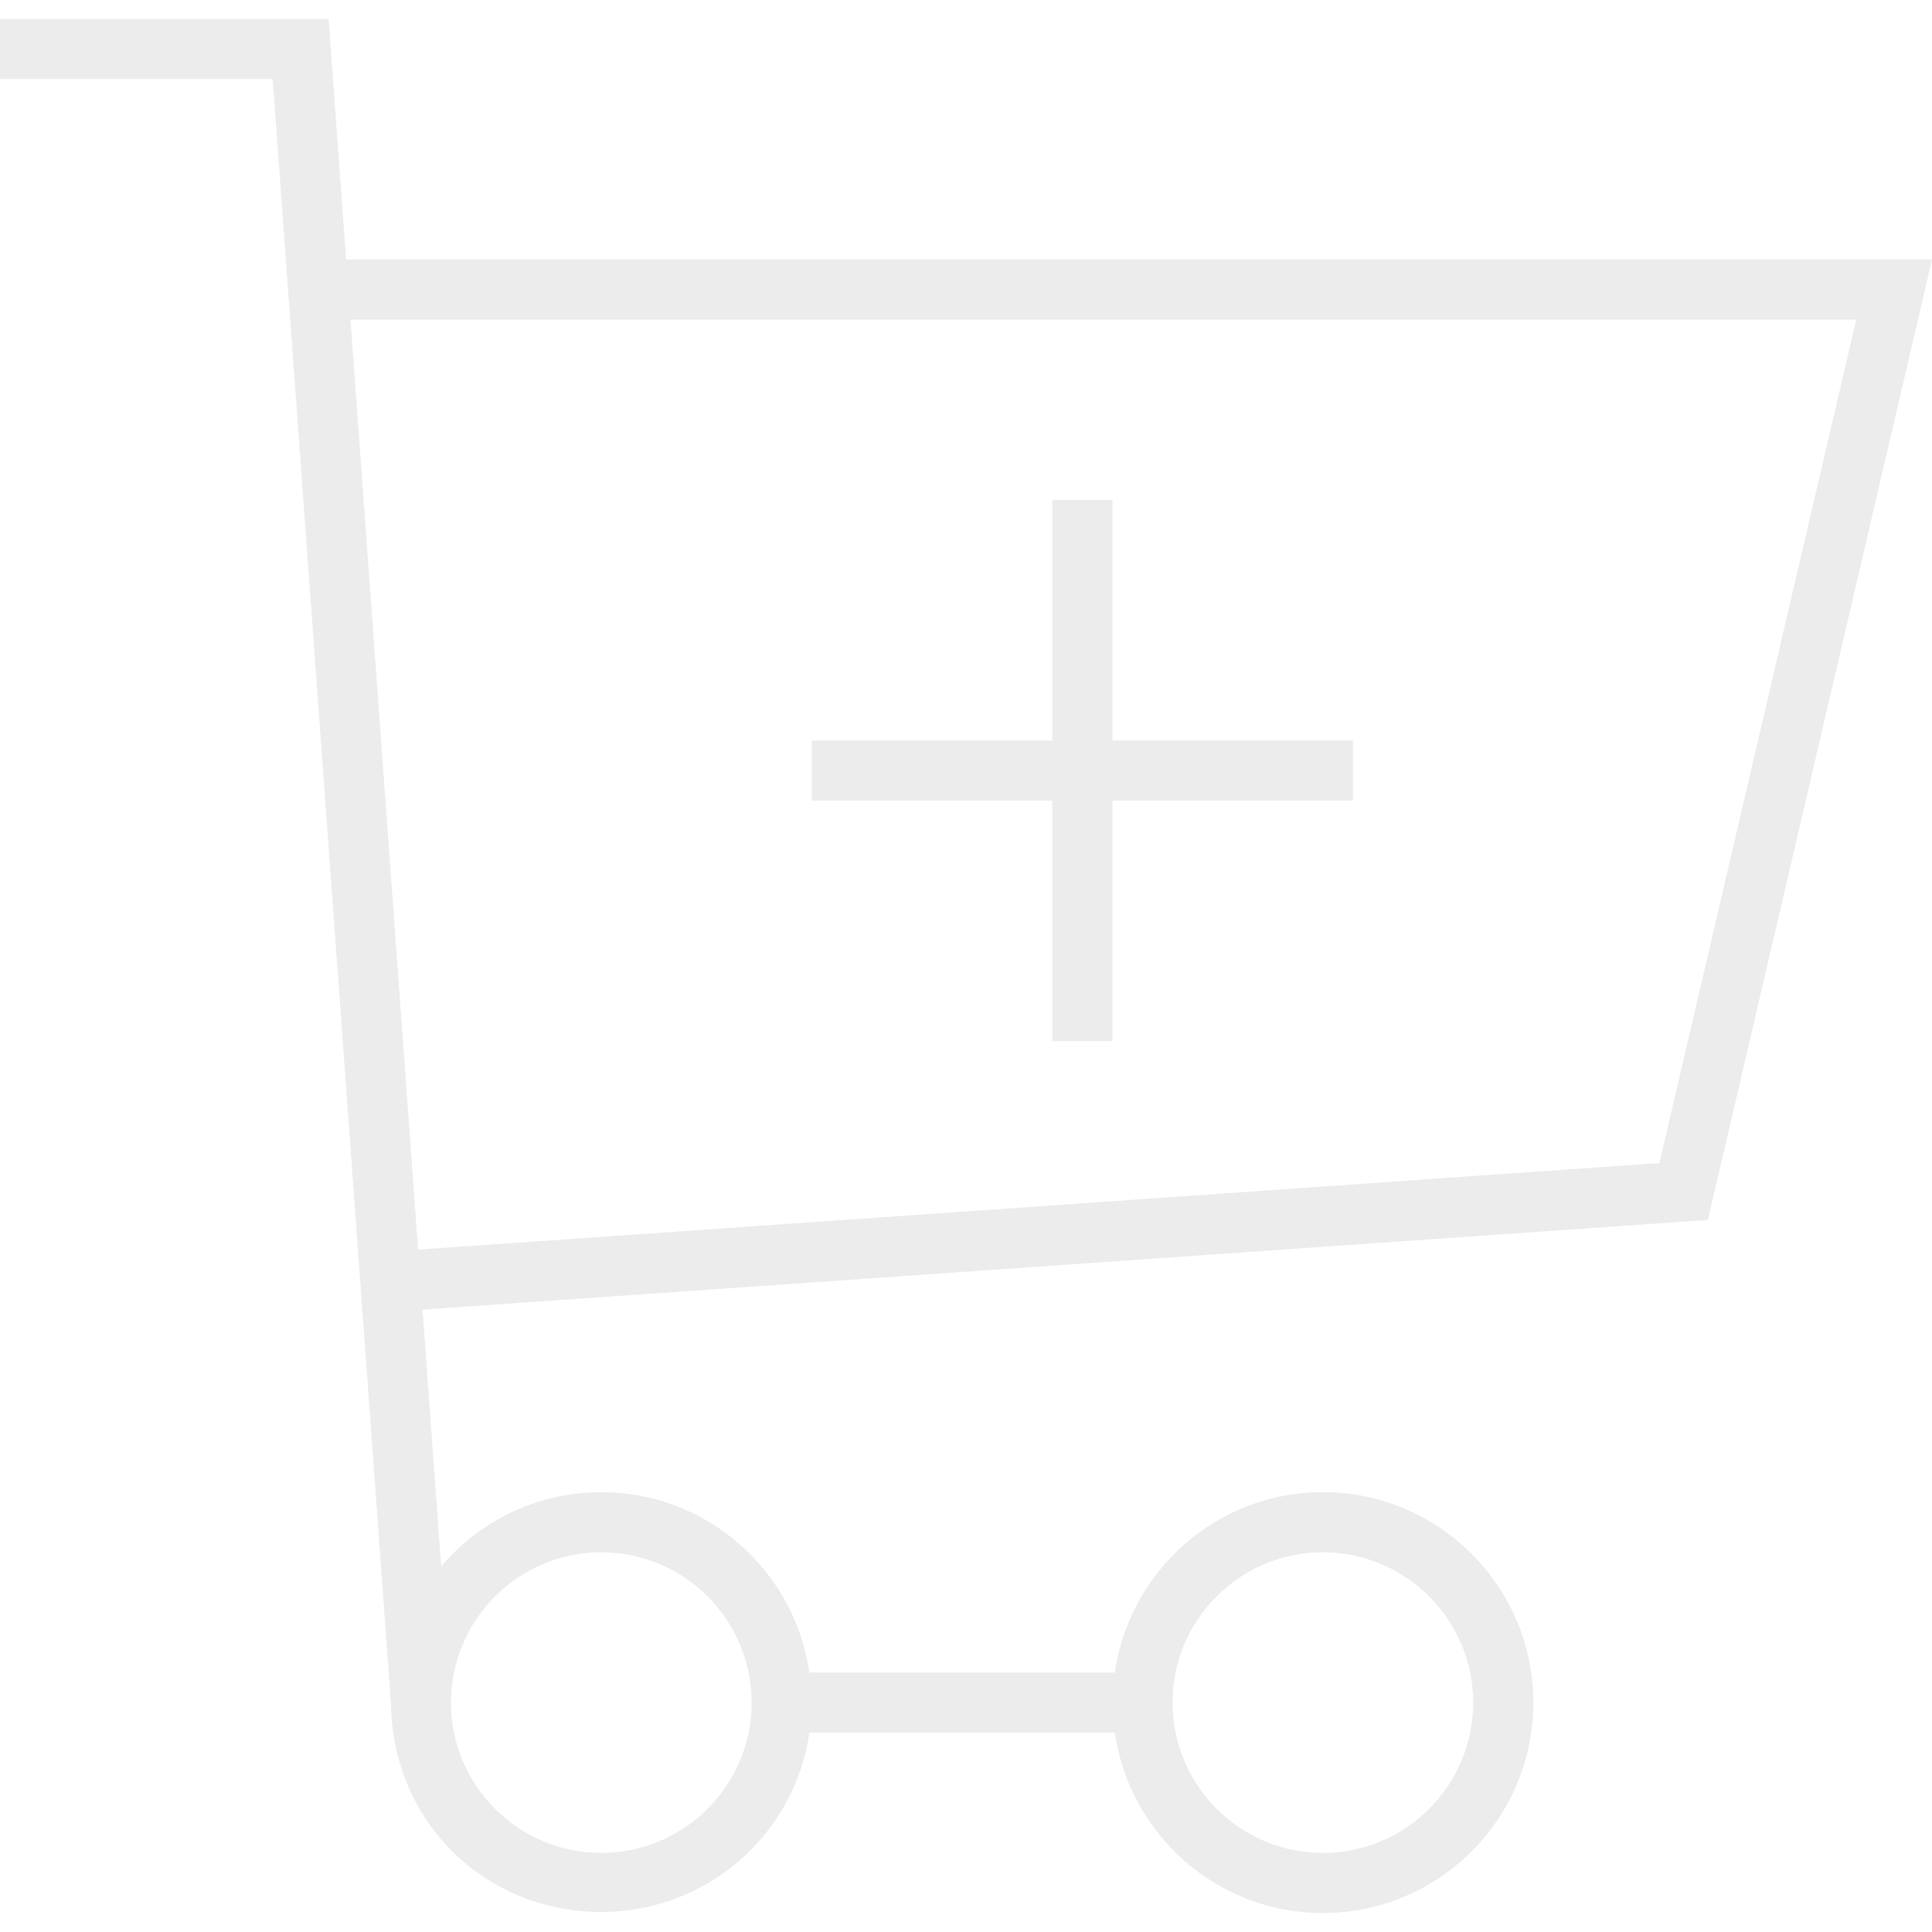
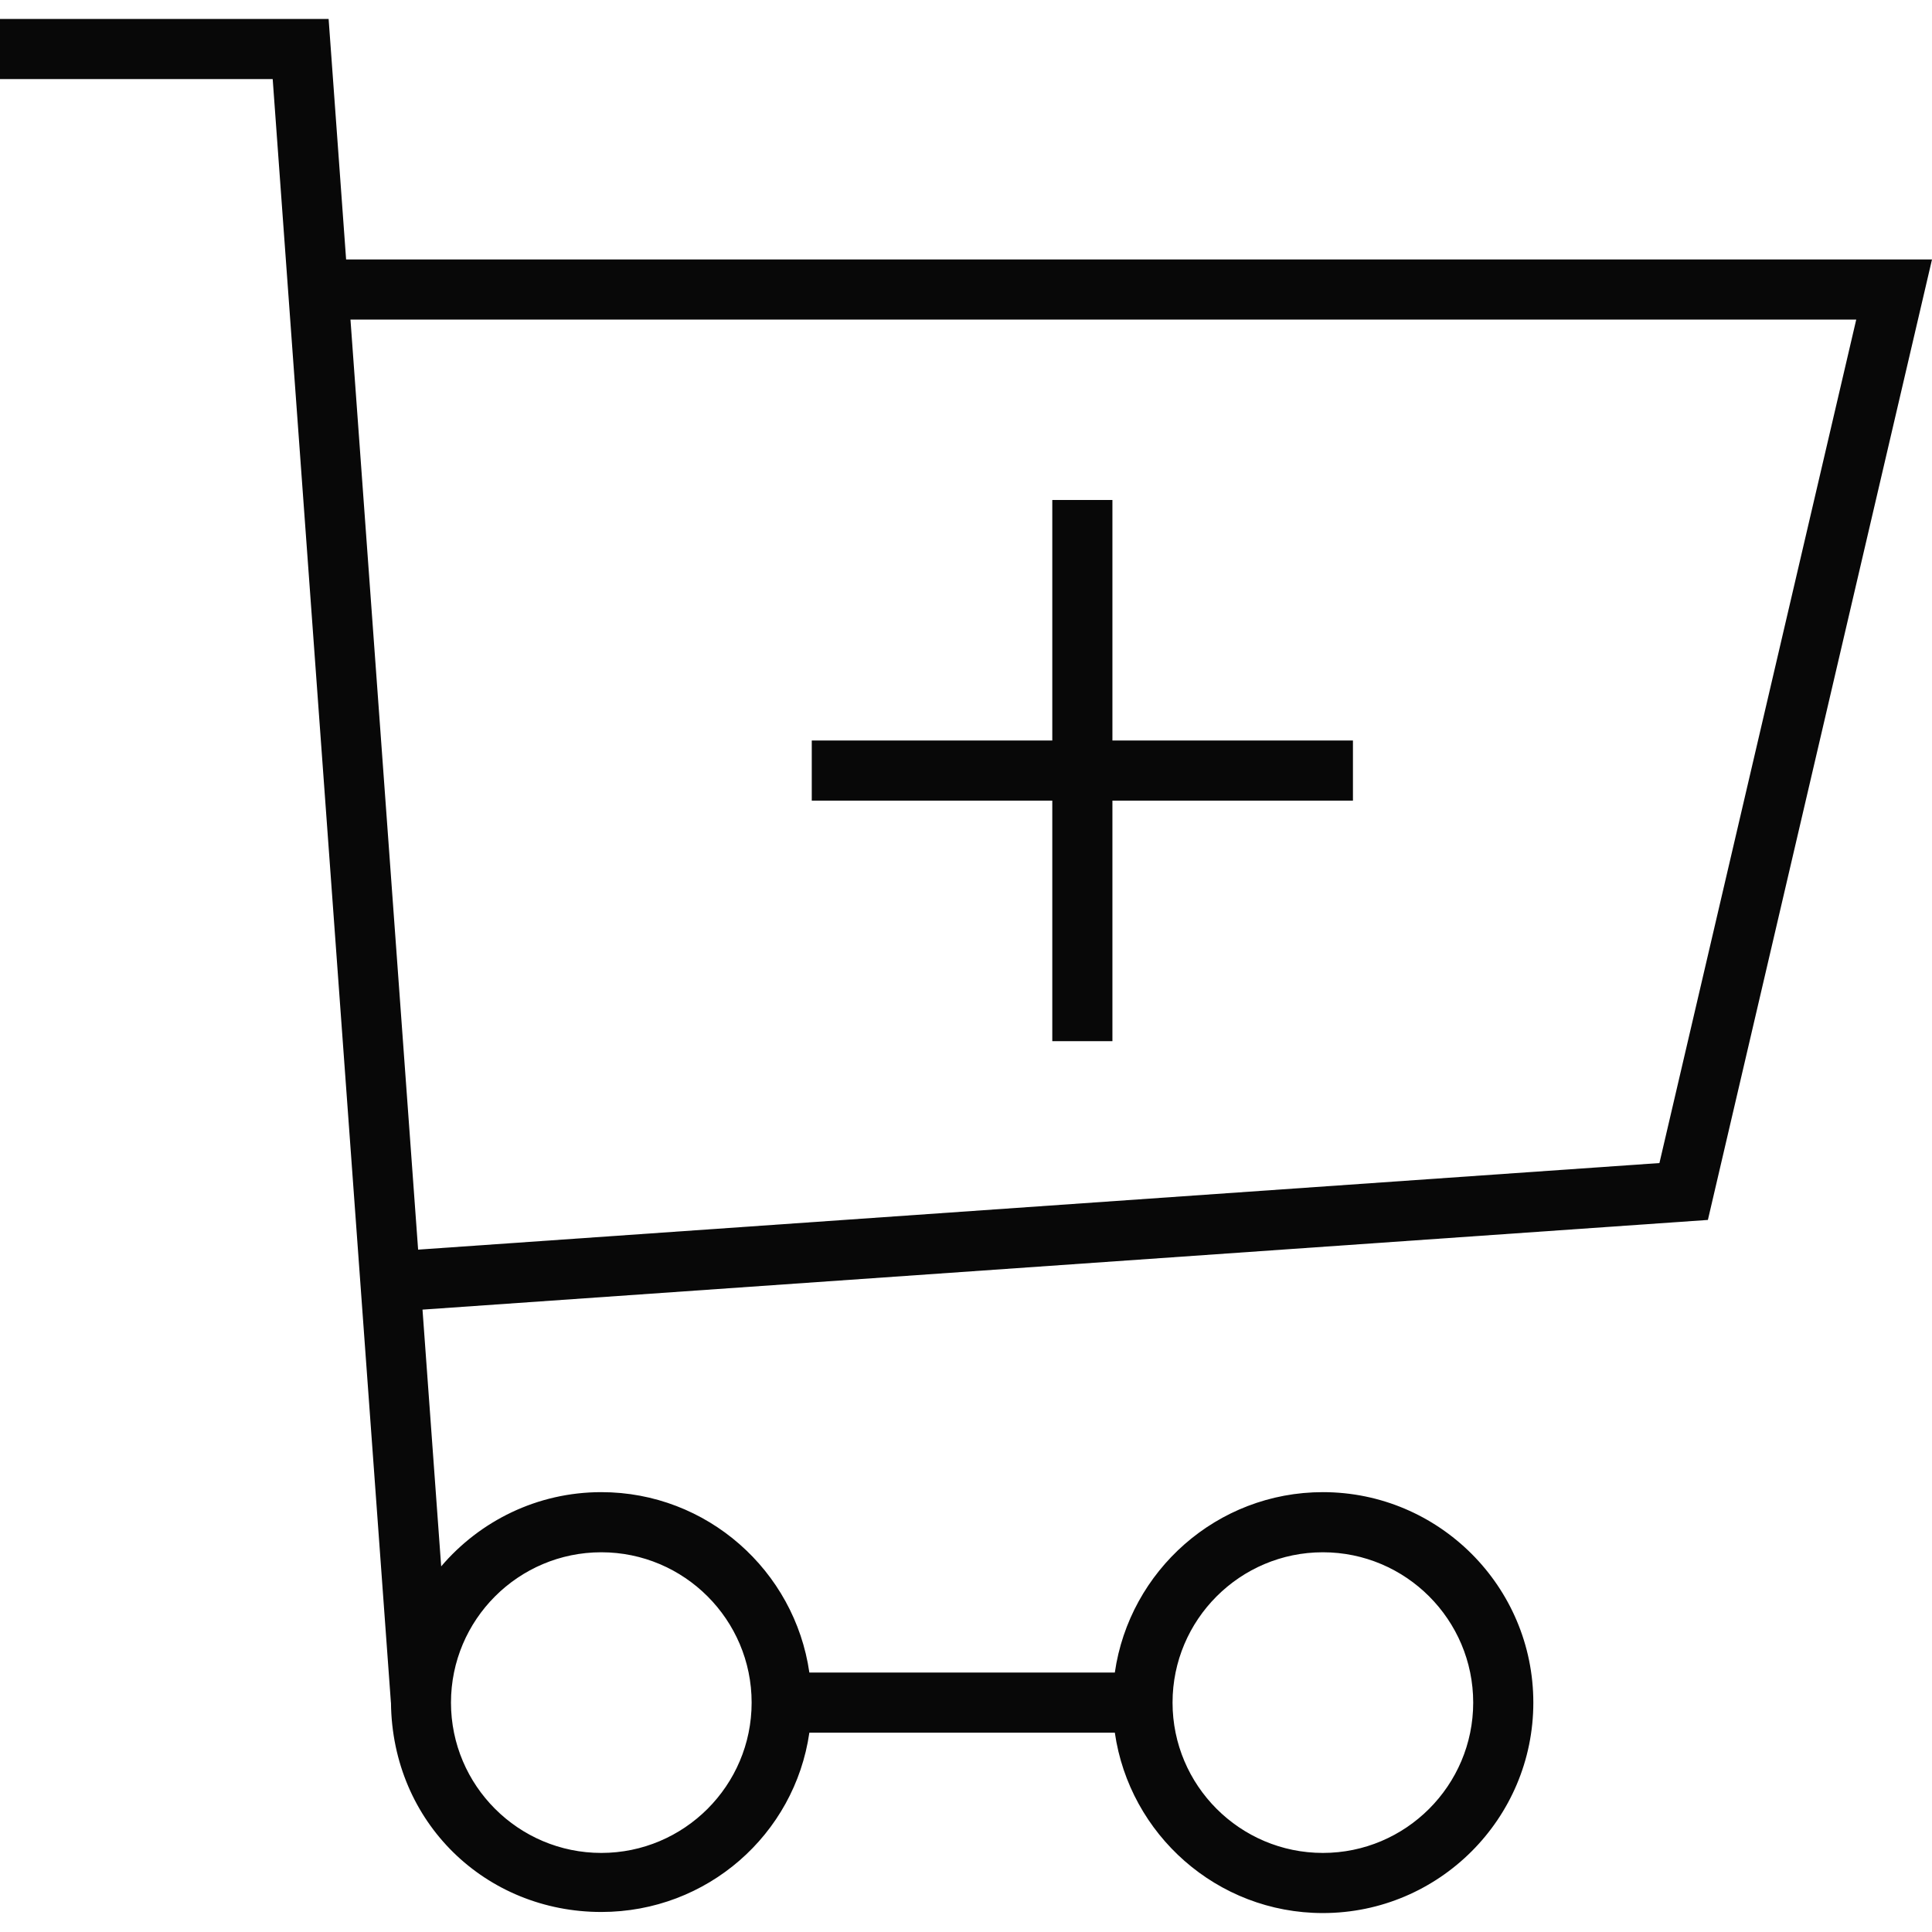
<svg xmlns="http://www.w3.org/2000/svg" version="1.1" id="Capa_1" x="0px" y="0px" viewBox="0 0 64.26 64.26" style="enable-background:new 0 0 64.26 64.26;" xml:space="preserve">
  <g>
    <g>
	</g>
    <g>
	</g>
    <g>
	</g>
    <g>
	</g>
    <g>
	</g>
    <g>
	</g>
    <g>
	</g>
    <g>
	</g>
    <g>
	</g>
    <g>
	</g>
    <g>
	</g>
    <g>
	</g>
    <g>
	</g>
    <g>
	</g>
    <g>
	</g>
  </g>
  <g>
-     <path style="fill:#ececec" d="M56.806,40.576L64.26,8.63H11.512l-0.582-8H0v2h9.07l3.932,54h0.002c0.04,4,3.161,6.964,6.996,6.964   c3.52,0,6.432-2.577,6.92-5.964h10.16c0.488,3.387,3.401,6,6.92,6c3.86,0,7-3.14,7-7s-3.14-7-7-7c-3.52,0-6.432,2.613-6.92,6H26.92   c-0.488-3.387-3.401-6-6.92-6c-2.132,0-4.041,0.961-5.326,2.469l-0.621-8.54L56.806,40.576z M61.74,10.63l-6.546,28.054   l-41.287,2.88l-2.25-30.934H61.74z M44,51.63c2.757,0,5,2.243,5,5s-2.243,5-5,5s-5-2.243-5-5S41.243,51.63,44,51.63z M20,51.63   c2.757,0,5,2.243,5,5s-2.243,5-5,5s-5-2.243-5-5S17.243,51.63,20,51.63z" />
-     <polygon style="fill:#ececec" points="27,26.63 35,26.63 35,34.63 37,34.63 37,26.63 45,26.63 45,24.63 37,24.63 37,16.63 35,16.63 35,24.63 27,24.63     " />
+     <path style="fill:#080808" d="M56.806,40.576L64.26,8.63H11.512l-0.582-8H0v2h9.07l3.932,54h0.002c0.04,4,3.161,6.964,6.996,6.964   c3.52,0,6.432-2.577,6.92-5.964h10.16c0.488,3.387,3.401,6,6.92,6c3.86,0,7-3.14,7-7s-3.14-7-7-7c-3.52,0-6.432,2.613-6.92,6H26.92   c-0.488-3.387-3.401-6-6.92-6c-2.132,0-4.041,0.961-5.326,2.469l-0.621-8.54L56.806,40.576z M61.74,10.63l-6.546,28.054   l-41.287,2.88l-2.25-30.934H61.74z M44,51.63c2.757,0,5,2.243,5,5s-2.243,5-5,5s-5-2.243-5-5S41.243,51.63,44,51.63z M20,51.63   c2.757,0,5,2.243,5,5s-2.243,5-5,5s-5-2.243-5-5S17.243,51.63,20,51.63z" />
+     <polygon style="fill:#080808" points="27,26.63 35,26.63 35,34.63 37,34.63 37,26.63 45,26.63 45,24.63 37,24.63 37,16.63 35,16.63 35,24.63 27,24.63     " />
  </g>
  <g>
</g>
  <g>
</g>
  <g>
</g>
  <g>
</g>
  <g>
</g>
  <g>
</g>
  <g>
</g>
  <g>
</g>
  <g>
</g>
  <g>
</g>
  <g>
</g>
  <g>
</g>
  <g>
</g>
  <g>
</g>
  <g>
</g>
</svg>
